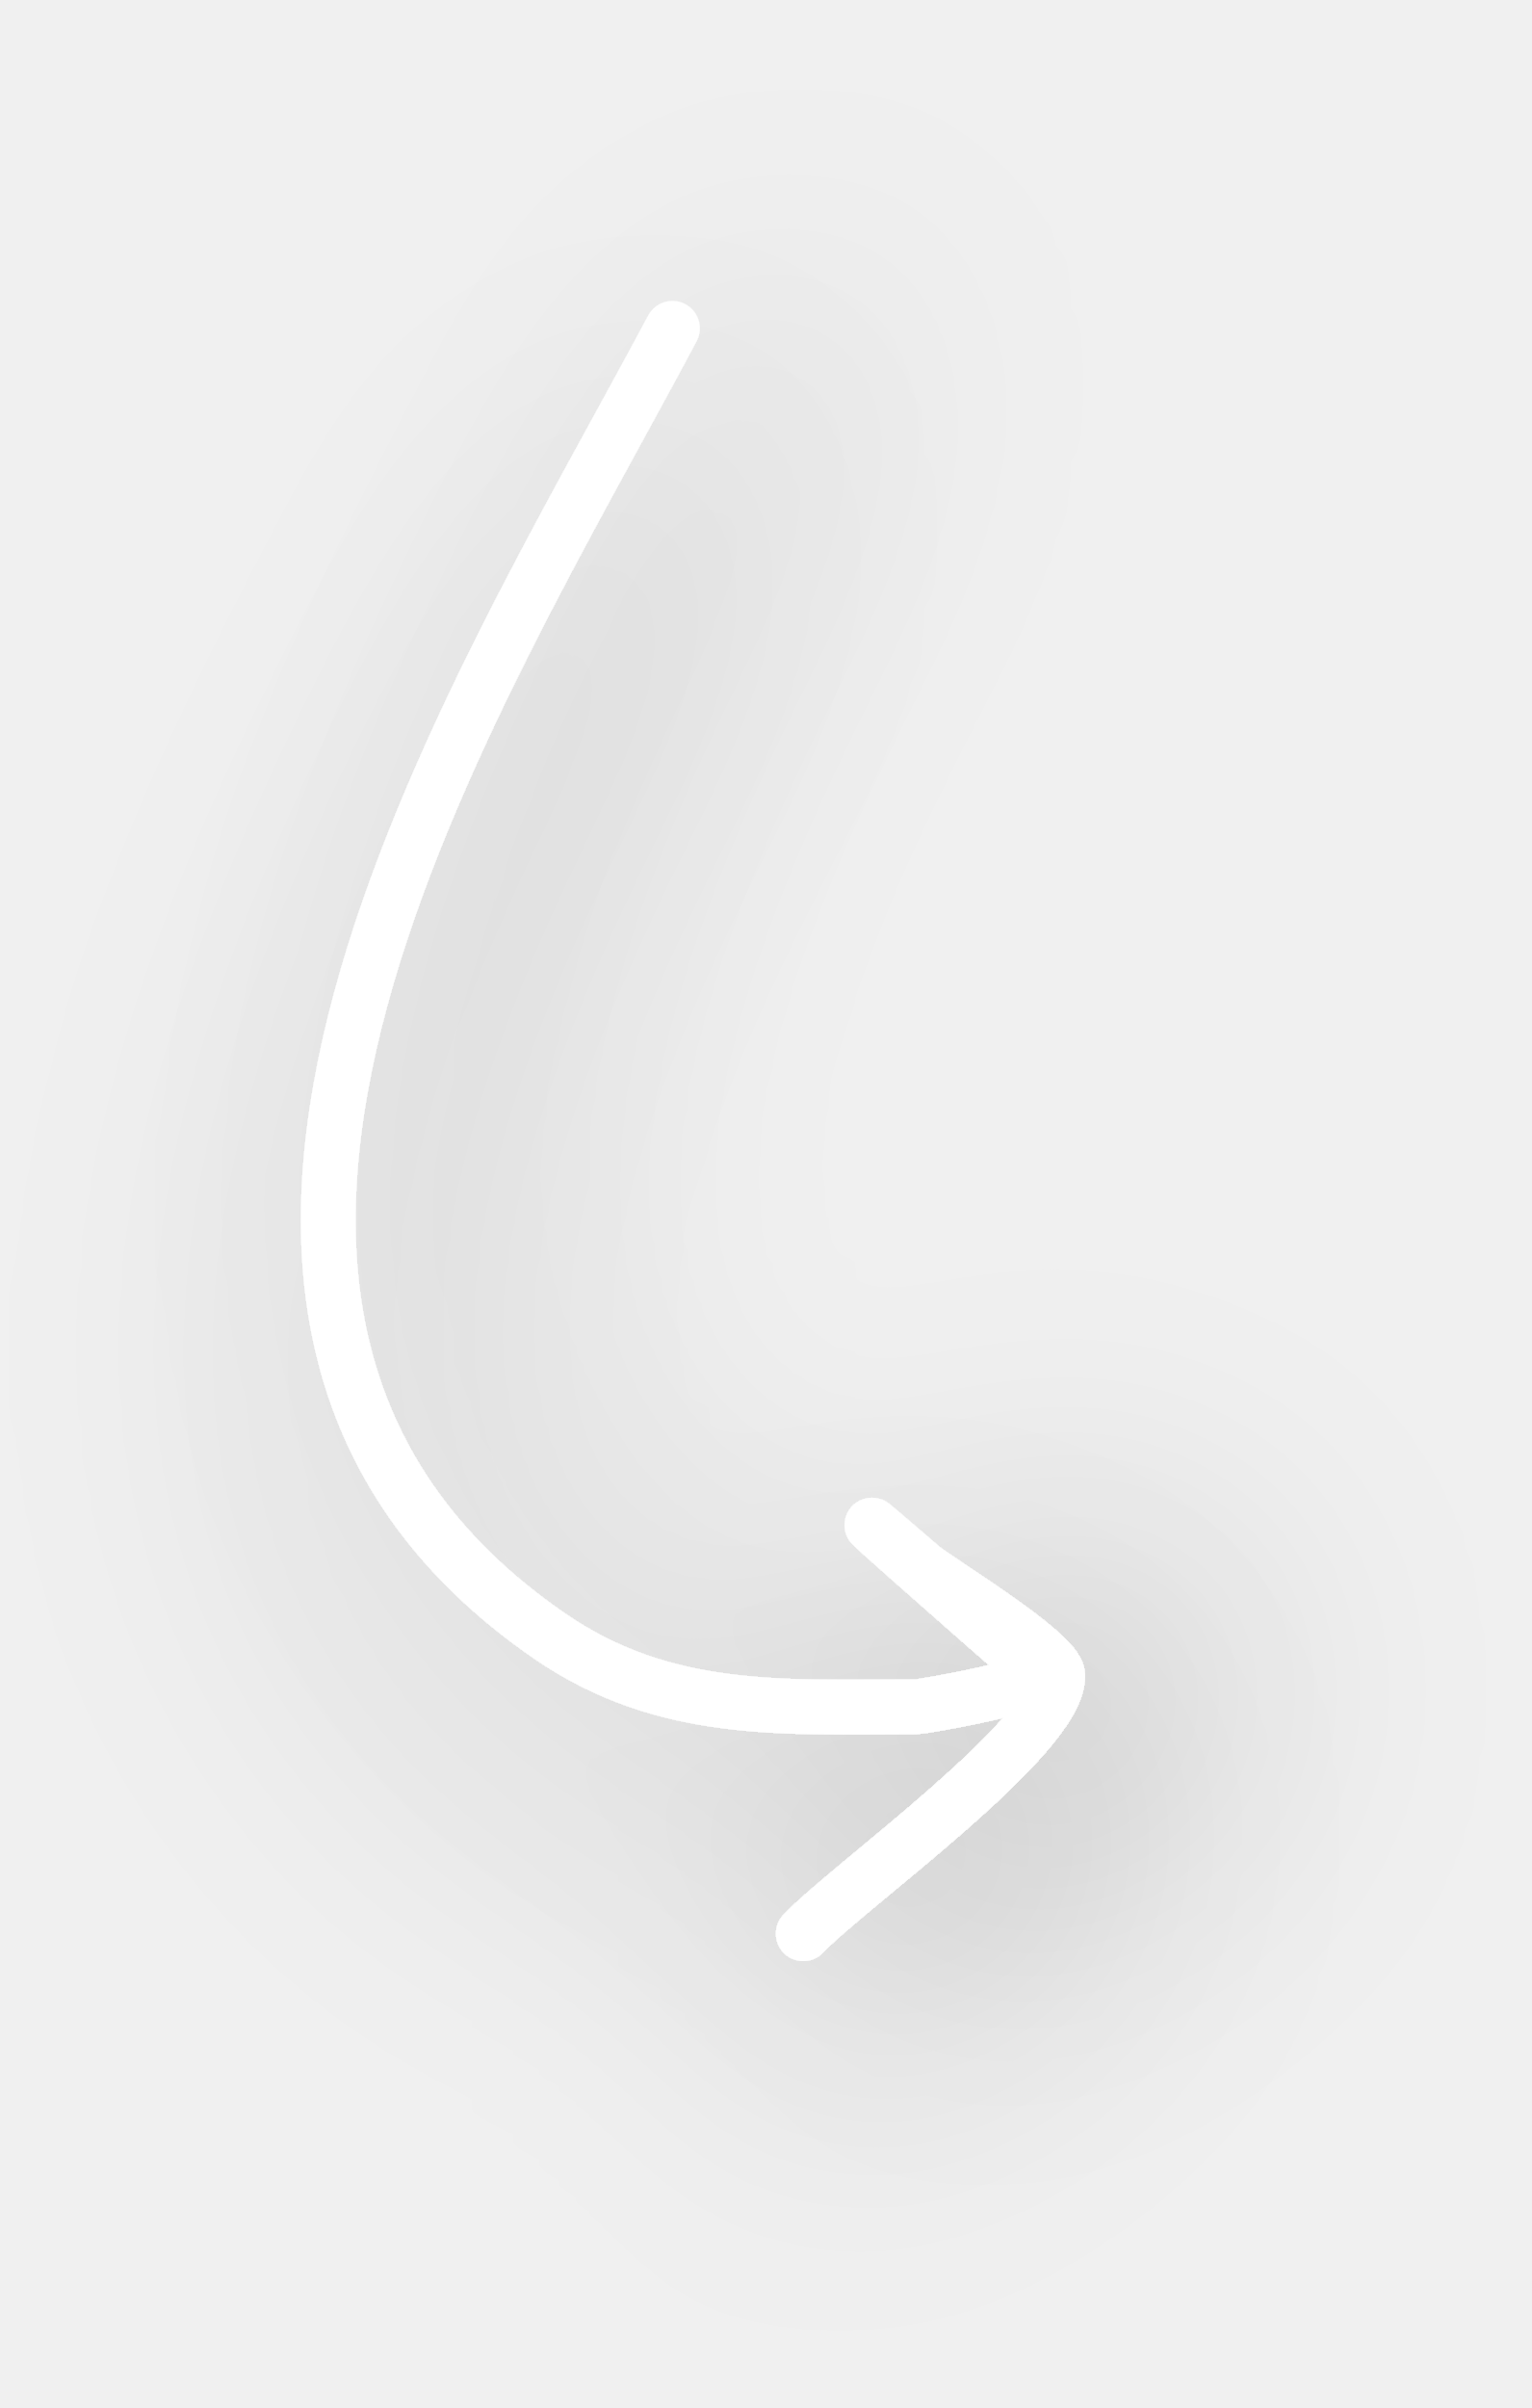
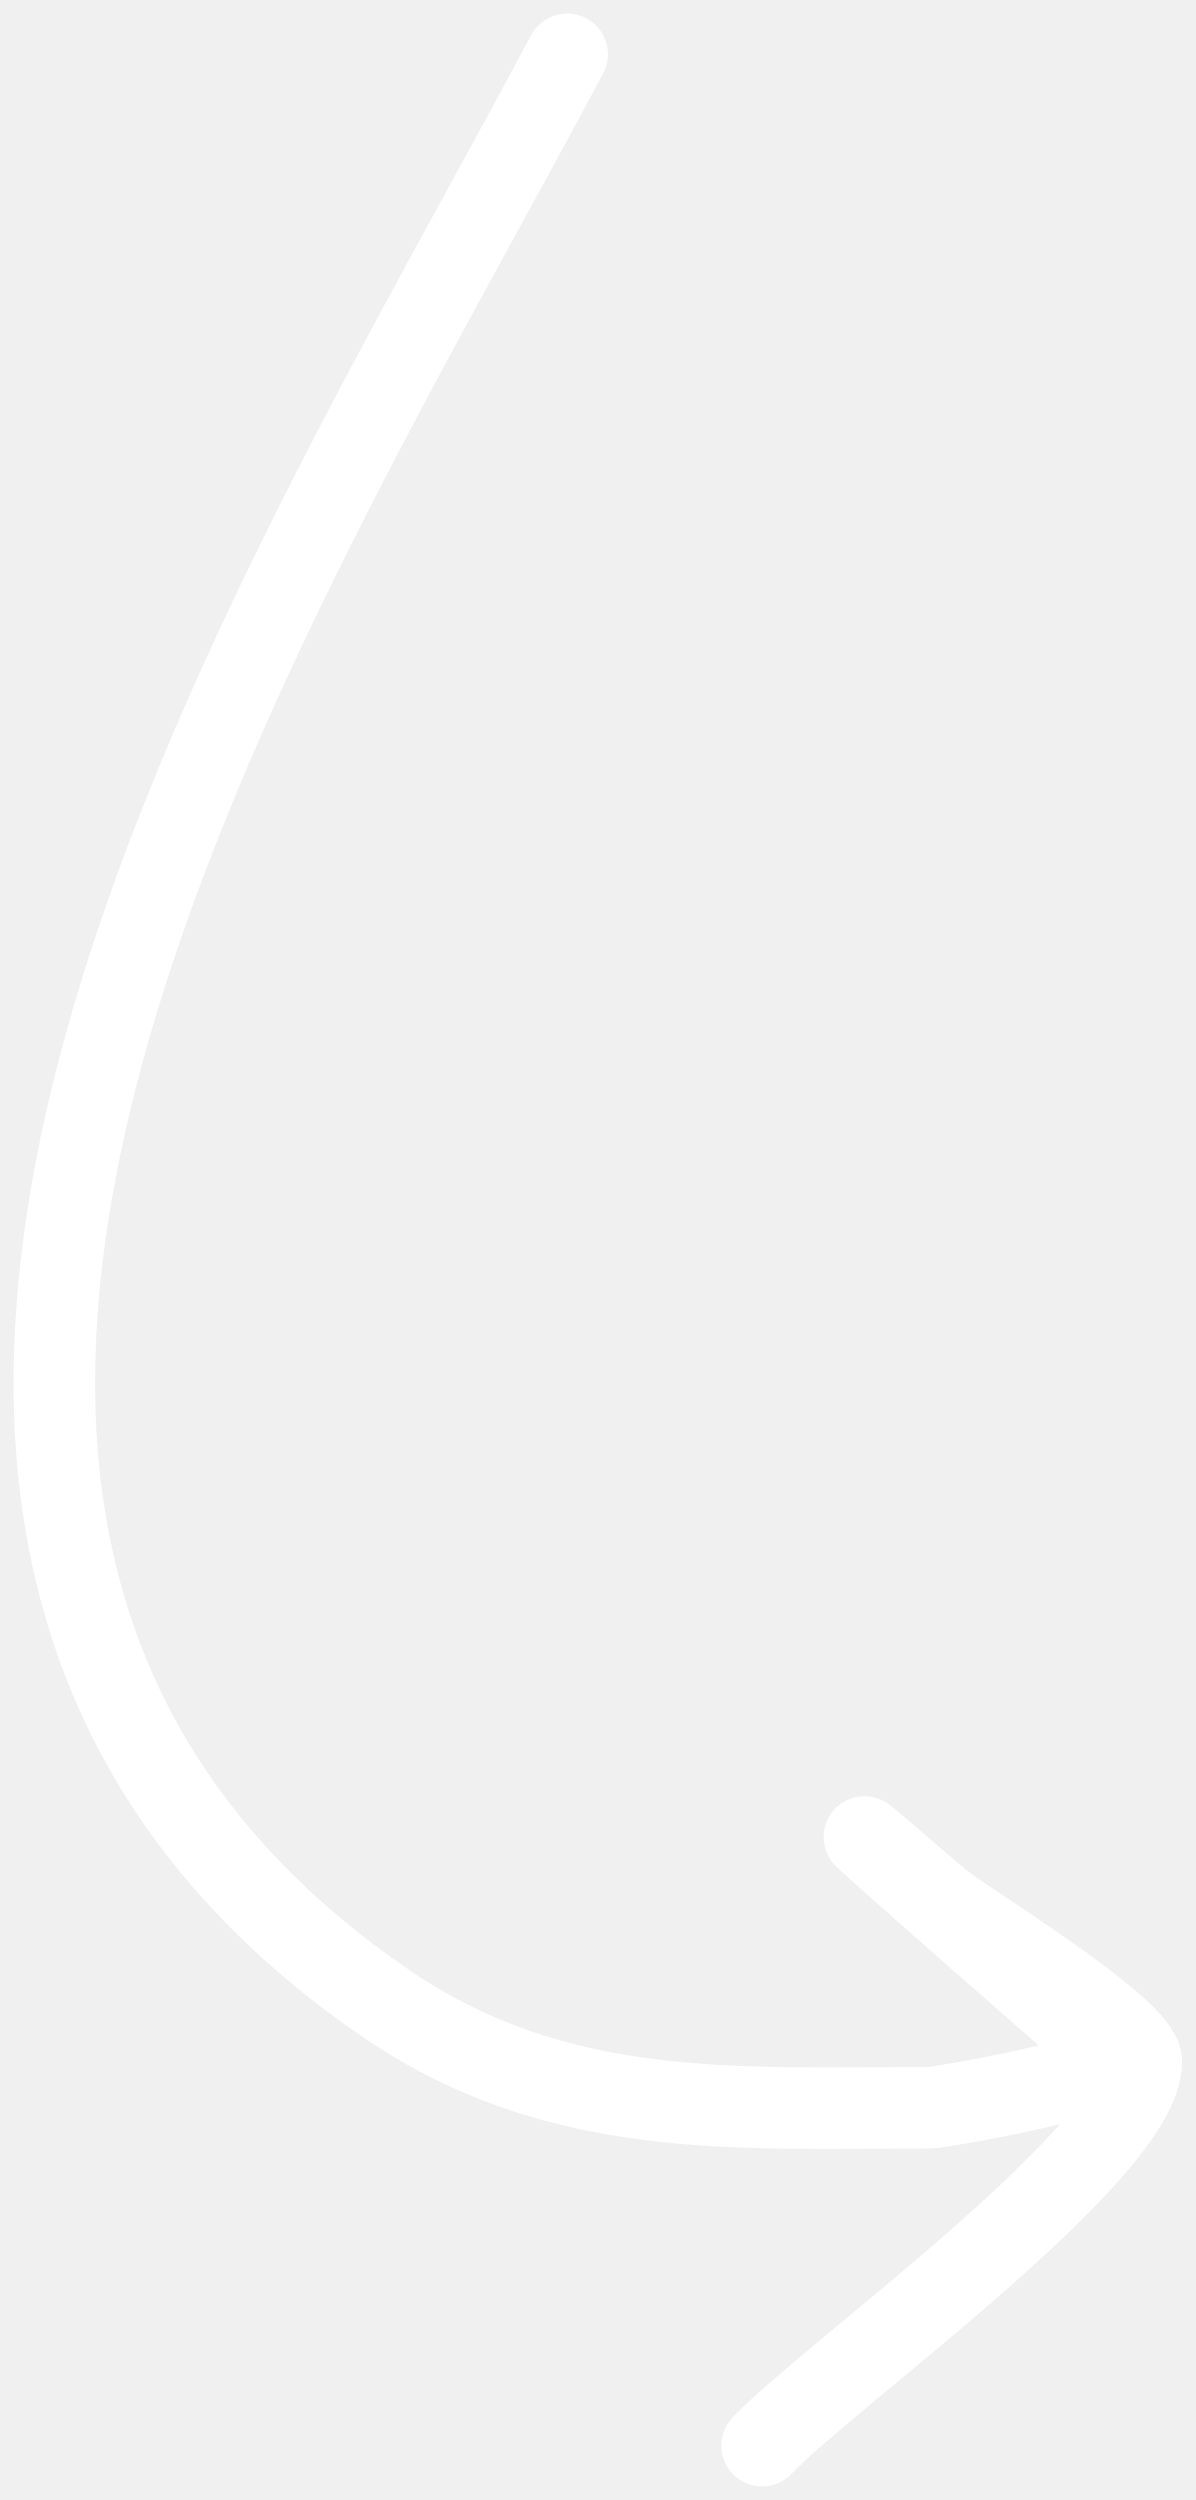
- <svg xmlns="http://www.w3.org/2000/svg" width="42" height="66" viewBox="0 0 42 66" fill="none">
-   <g filter="url(#filter0_dd_4306_11254)">
-     <path d="M18.435 9C13.035 19.152 2.16 35.961 15.071 44.843C18.234 47.019 21.508 46.783 25.113 46.783C25.269 46.783 28.875 46.166 28.477 45.826C27.411 44.917 21.21 39.458 25.262 42.956C25.691 43.327 29 45.315 29 45.932C29 47.613 23.202 51.742 22.023 53" stroke="white" stroke-width="1.5" stroke-linecap="round" />
-   </g>
-   <defs>
-     <filter id="filter0_dd_4306_11254" x="0.25" y="0.25" width="42" height="66" filterUnits="userSpaceOnUse" color-interpolation-filters="sRGB">
-       <feFlood flood-opacity="0" result="BackgroundImageFix" />
-       <feColorMatrix in="SourceAlpha" type="matrix" values="0 0 0 0 0 0 0 0 0 0 0 0 0 0 0 0 0 0 127 0" result="hardAlpha" />
-       <feOffset dx="4" />
-       <feGaussianBlur stdDeviation="4" />
-       <feComposite in2="hardAlpha" operator="out" />
-       <feColorMatrix type="matrix" values="0 0 0 0 0 0 0 0 0 0 0 0 0 0 0 0 0 0 0.2 0" />
-       <feBlend mode="normal" in2="BackgroundImageFix" result="effect1_dropShadow_4306_11254" />
-       <feColorMatrix in="SourceAlpha" type="matrix" values="0 0 0 0 0 0 0 0 0 0 0 0 0 0 0 0 0 0 127 0" result="hardAlpha" />
-       <feOffset dy="4" />
-       <feGaussianBlur stdDeviation="4" />
-       <feComposite in2="hardAlpha" operator="out" />
-       <feColorMatrix type="matrix" values="0 0 0 0 0 0 0 0 0 0 0 0 0 0 0 0 0 0 0.2 0" />
-       <feBlend mode="normal" in2="effect1_dropShadow_4306_11254" result="effect2_dropShadow_4306_11254" />
-       <feBlend mode="normal" in="SourceGraphic" in2="effect2_dropShadow_4306_11254" result="shape" />
-     </filter>
-   </defs>
+ <svg xmlns="http://www.w3.org/2000/svg" width="22" height="46" viewBox="0 0 22 46" fill="none">
+   <path d="M10.435 1C5.035 11.152 -5.84 27.961 7.071 36.843C10.234 39.019 13.508 38.783 17.113 38.783C17.269 38.783 20.875 38.166 20.477 37.826C19.411 36.917 13.21 31.458 17.262 34.956C17.691 35.327 21 37.315 21 37.932C21 39.613 15.202 43.742 14.023 45" stroke="white" stroke-width="1.5" stroke-linecap="round" />
</svg>
